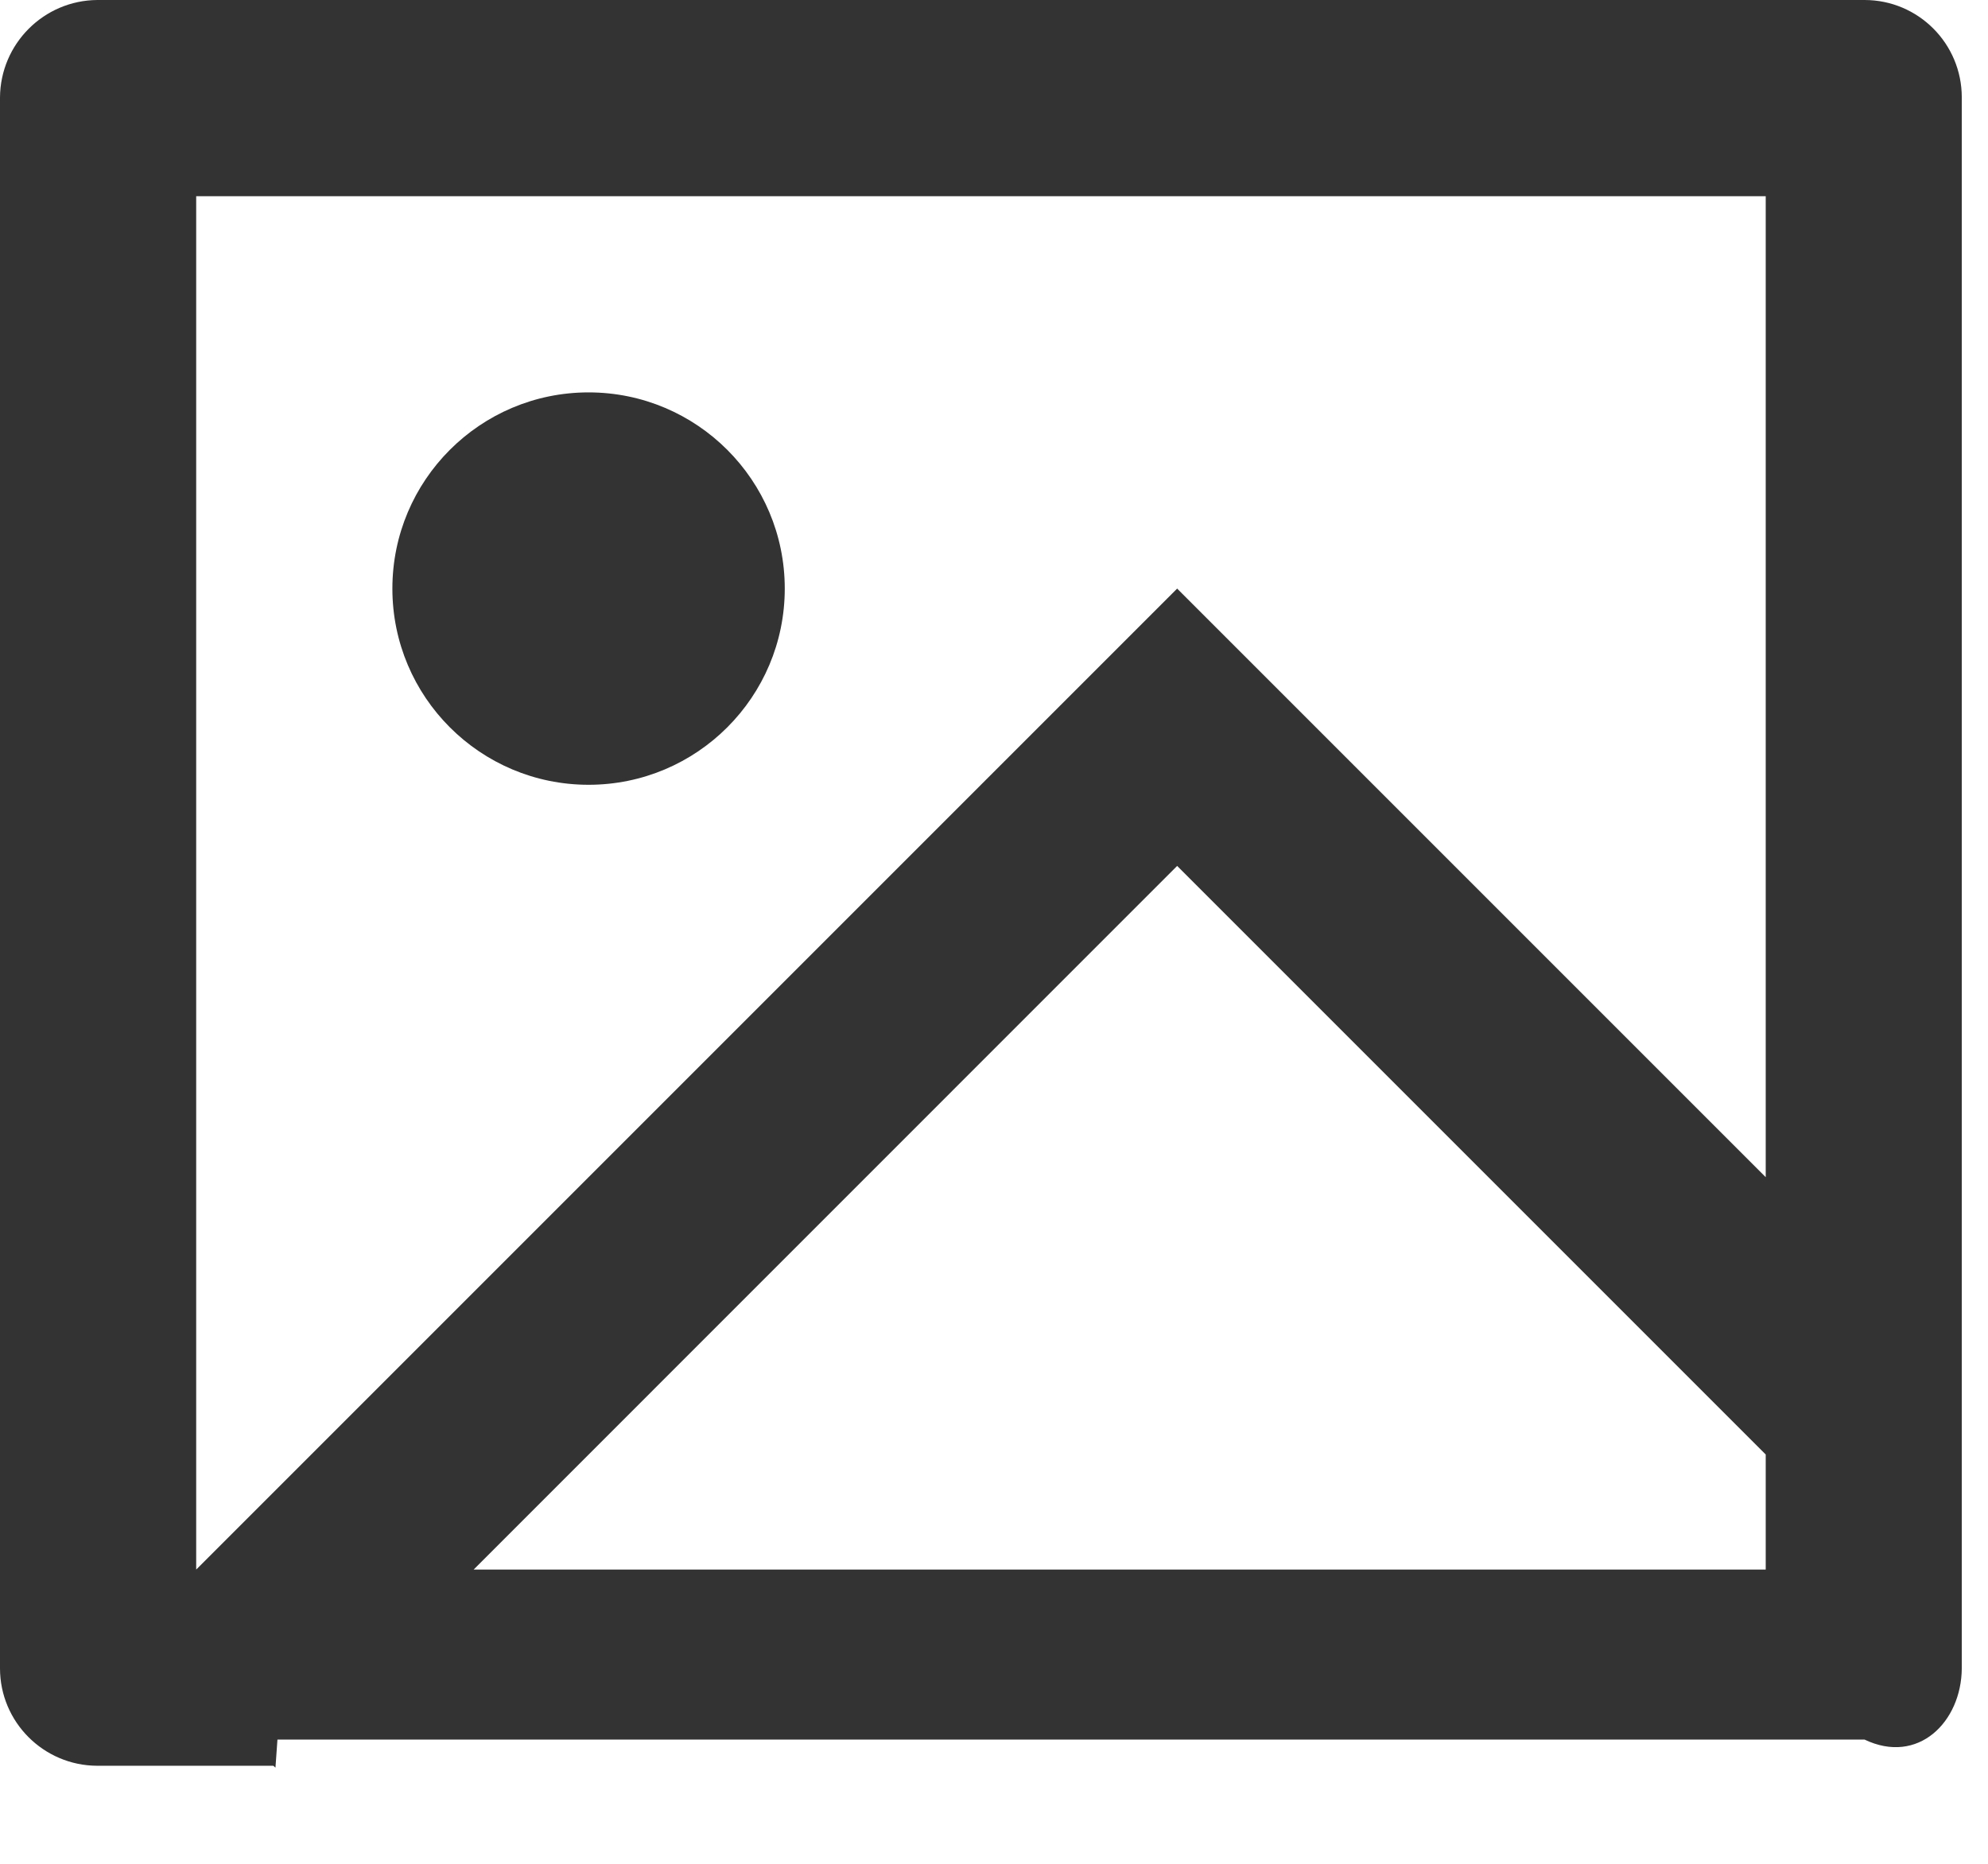
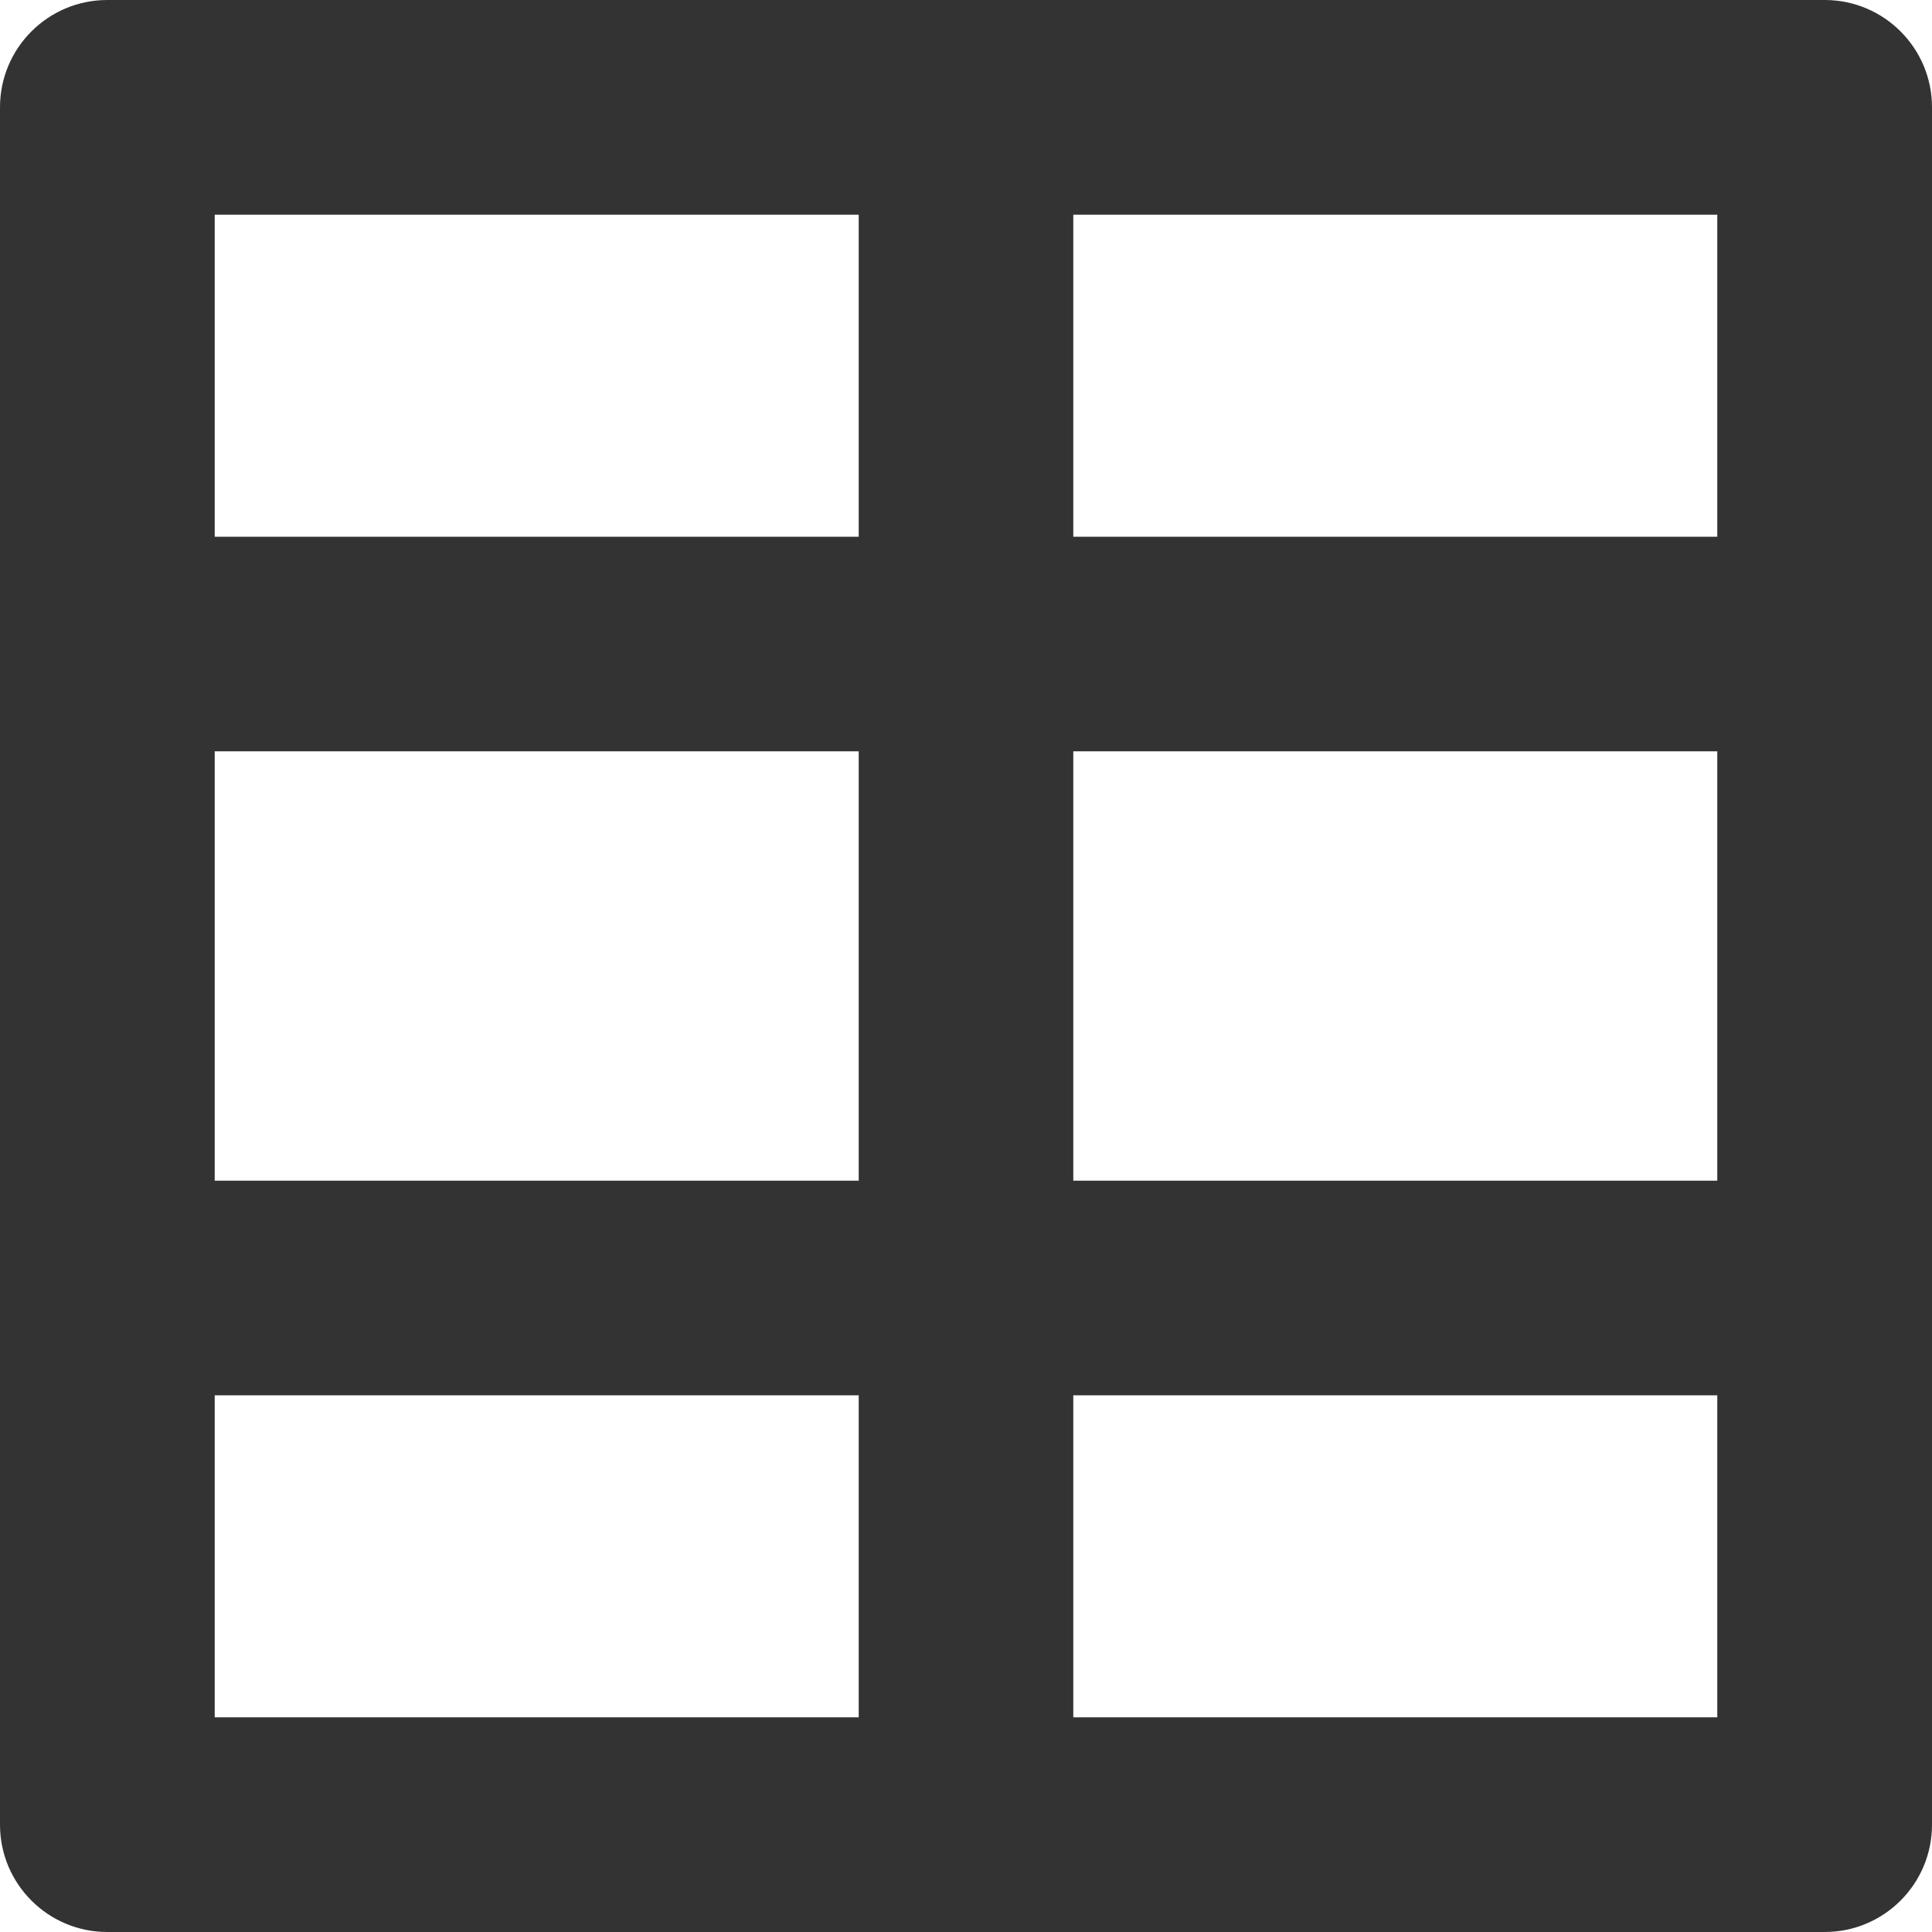
- <svg xmlns="http://www.w3.org/2000/svg" version="1.1" width="16px" height="15px">
-   <g transform="matrix(1 0 0 1 -598 -1772 )">
-     <path d="M 15.006 14  L 2.233 14  L 2.217 14.226  L 2.2 14.211  L 0.783 14.211  C 0.351 14.21  0 13.859  0 13.427  L 0 0.784  C 0.003 0.353  0.352 0.003  0.783 0  L 15.006 0  C 15.439 0  15.789 0.351  15.789 0.784  L 15.789 13.427  C 15.786 13.858  15.438 14.207  15.006 14  Z M 9.474 4.737  L 14.211 9.474  L 14.211 1.579  L 1.579 1.579  L 1.579 12.632  L 9.474 4.737  Z M 14.211 12.632  L 14.211 11.706  L 9.474 6.969  L 3.812 12.632  L 14.211 12.632  Z M 4.737 6.316  C 3.865 6.316  3.158 5.609  3.158 4.737  C 3.158 3.865  3.865 3.158  4.737 3.158  C 5.609 3.158  6.316 3.865  6.316 4.737  C 6.316 5.609  5.609 6.316  4.737 6.316  Z " fill-rule="nonzero" fill="#333333" stroke="none" transform="matrix(1 0 0 1 598 1772 )" />
+ <svg xmlns="http://www.w3.org/2000/svg" version="1.1" width="15px" height="15px">
+   <g transform="matrix(1 0 0 1 -641 -1772 )">
+     <path d="M 13.333 5.833  L 8.333 5.833  L 8.333 9.167  L 13.333 9.167  L 13.333 5.833  Z M 6.667 9.167  L 6.667 5.833  L 1.667 5.833  L 1.667 9.167  L 6.667 9.167  Z M 8.333 10.833  L 8.333 13.333  L 13.333 13.333  L 13.333 10.833  L 8.333 10.833  Z M 1.667 13.333  L 6.667 13.333  L 6.667 10.833  L 1.667 10.833  L 1.667 13.333  Z M 13.333 1.667  L 8.333 1.667  L 8.333 4.167  L 13.333 4.167  L 13.333 1.667  Z M 6.667 4.167  L 6.667 1.667  L 1.667 1.667  L 1.667 4.167  L 6.667 4.167  Z M 0 0.833  C 0 0.373  0.373 0  0.833 0  L 14.167 0  C 14.627 0  15 0.373  15 0.833  L 15 14.167  C 15 14.627  14.627 15  14.167 15  L 0.833 15  C 0.373 15  0 14.627  0 14.167  L 0 0.833  Z " fill-rule="nonzero" fill="#333333" stroke="none" transform="matrix(1 0 0 1 641 1772 )" />
  </g>
</svg>
